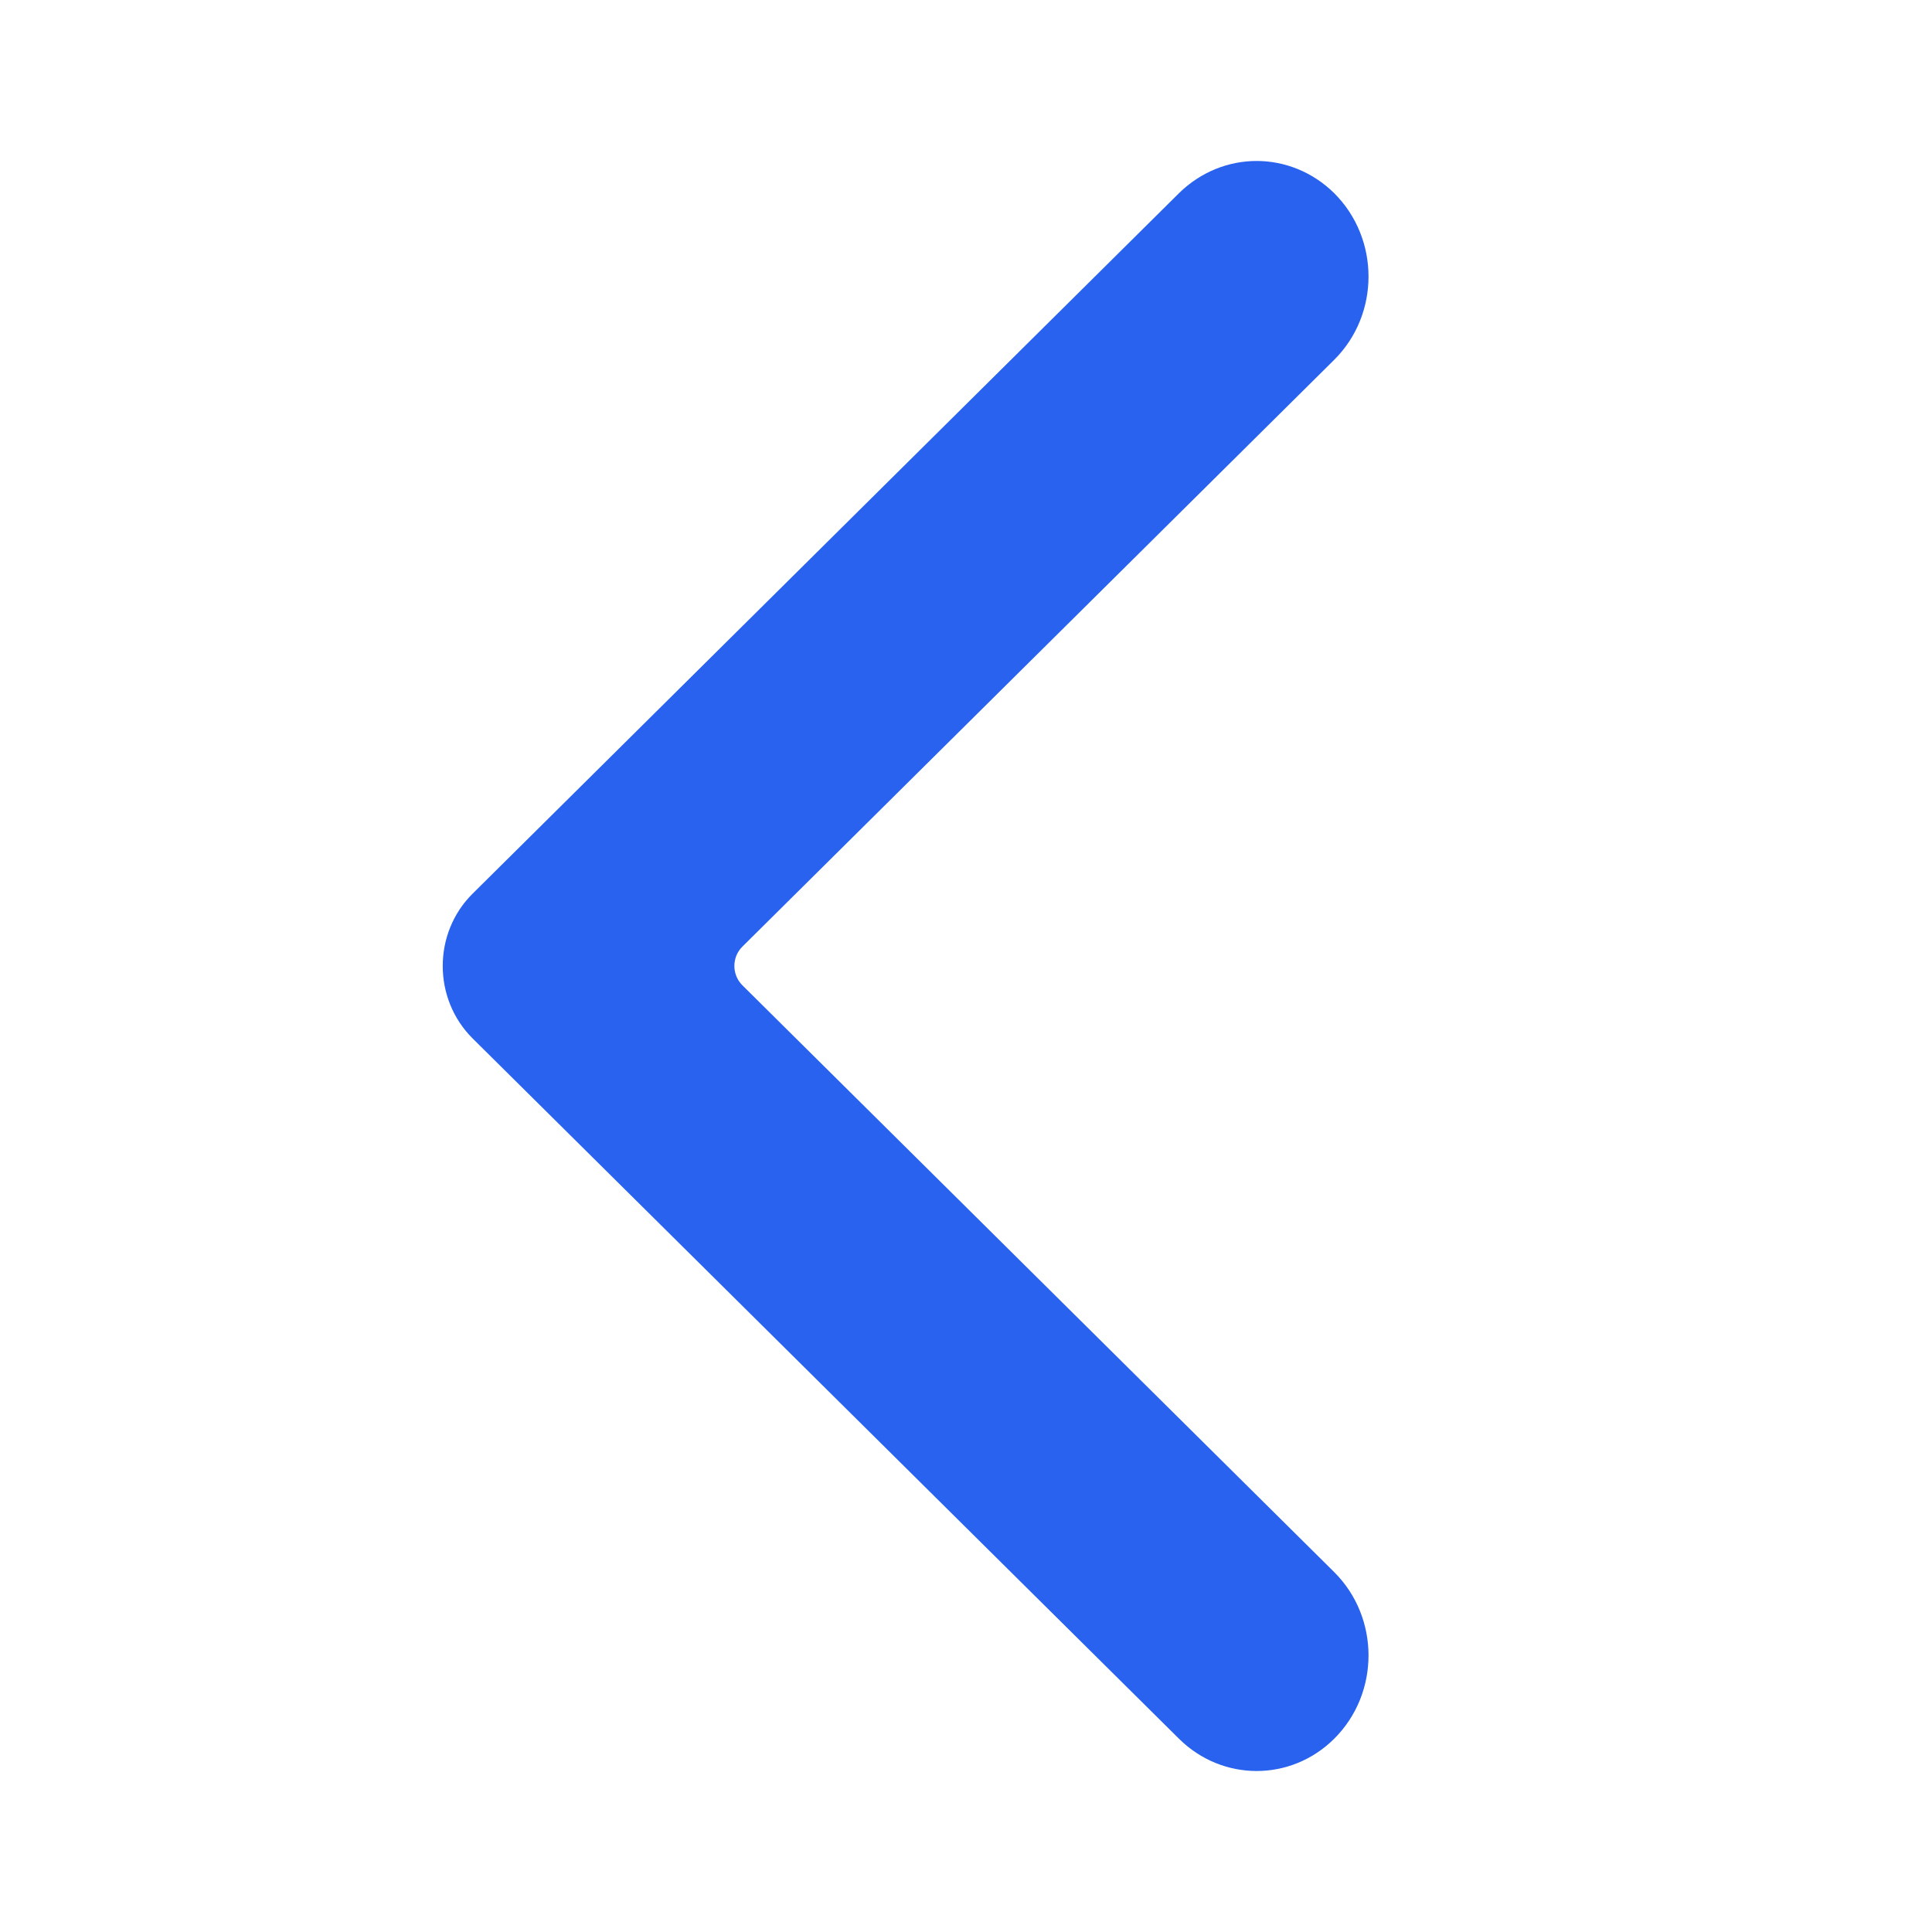
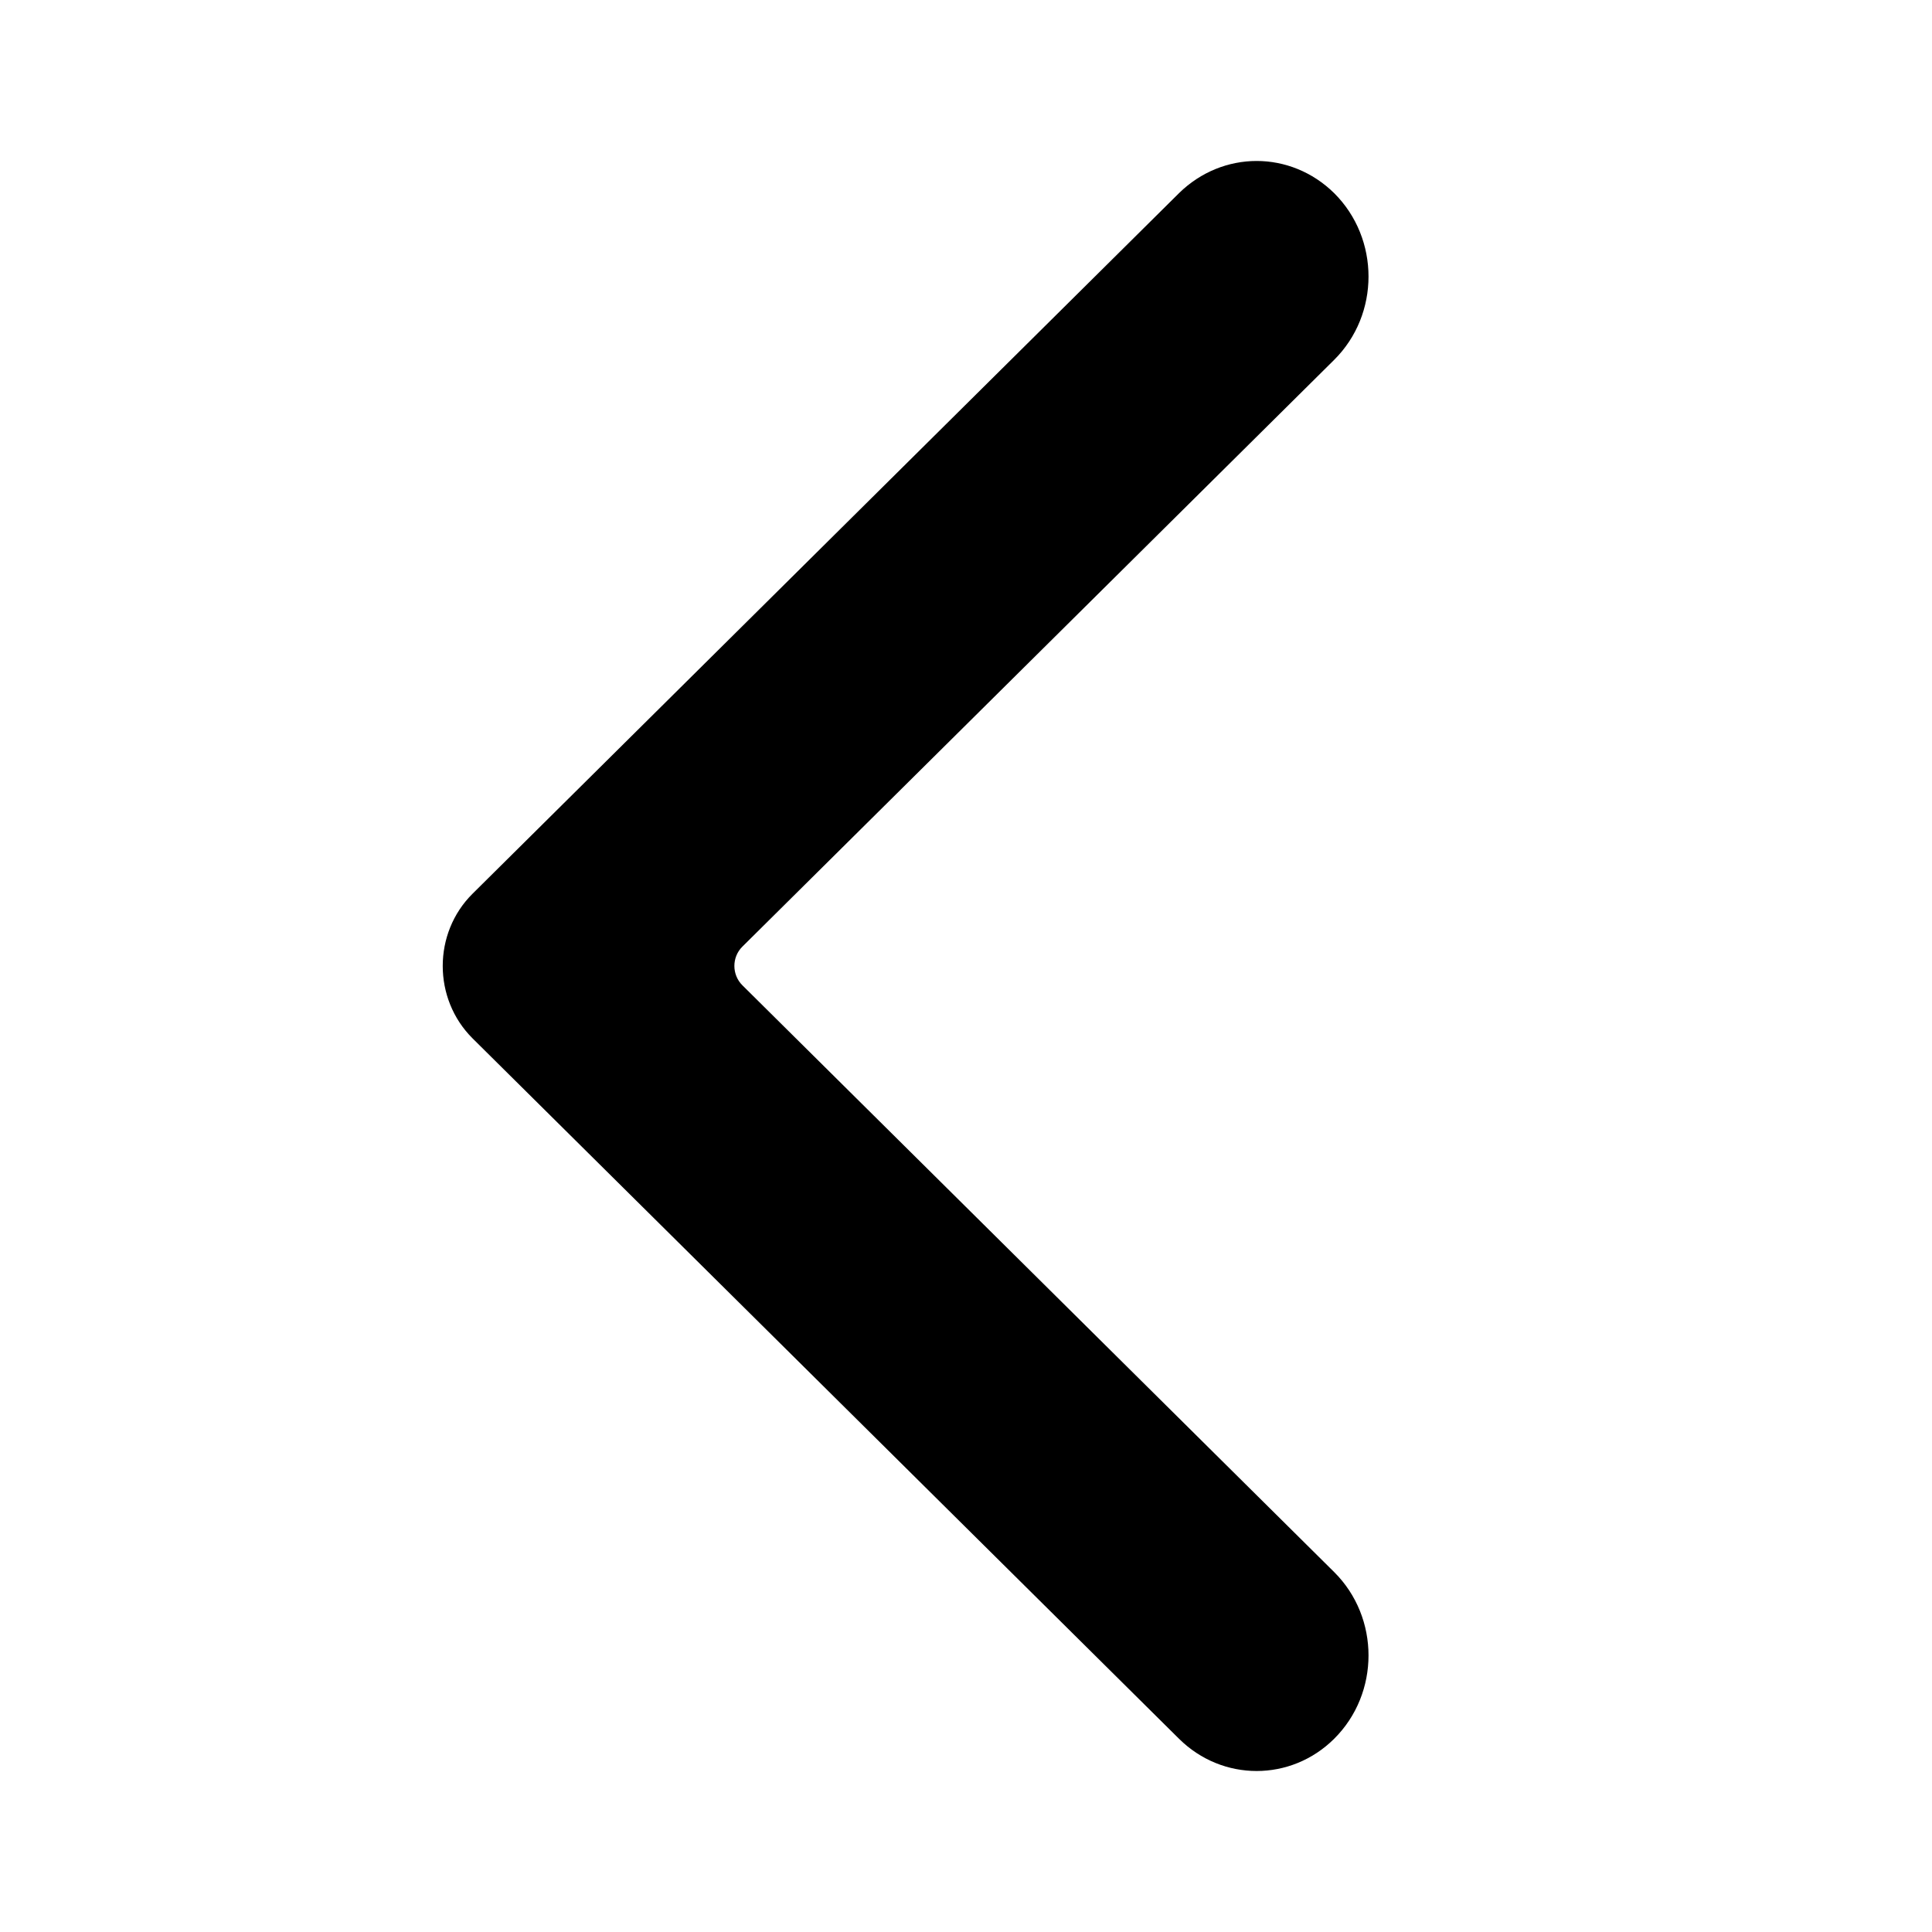
<svg xmlns="http://www.w3.org/2000/svg" width="22" height="22" viewBox="0 0 22 22" fill="none">
-   <path fill-rule="evenodd" clip-rule="evenodd" d="M13.426 2.199L5.382 10.176C4.928 10.625 4.928 11.374 5.382 11.825L13.426 19.8C13.92 20.289 14.699 20.289 15.192 19.8C15.714 19.282 15.714 18.419 15.192 17.901L8.454 11.22C8.332 11.099 8.332 10.899 8.454 10.779L15.192 4.098C15.714 3.58 15.714 2.718 15.192 2.199C14.945 1.956 14.627 1.833 14.31 1.833C13.991 1.833 13.674 1.956 13.426 2.199Z" fill="#2962EF" />
+   <path fill-rule="evenodd" clip-rule="evenodd" d="M13.426 2.199L5.382 10.176C4.928 10.625 4.928 11.374 5.382 11.825L13.426 19.8C13.92 20.289 14.699 20.289 15.192 19.8C15.714 19.282 15.714 18.419 15.192 17.901L8.454 11.22C8.332 11.099 8.332 10.899 8.454 10.779L15.192 4.098C15.714 3.58 15.714 2.718 15.192 2.199C14.945 1.956 14.627 1.833 14.31 1.833C13.991 1.833 13.674 1.956 13.426 2.199Z" fill="currentColor" />
</svg>
